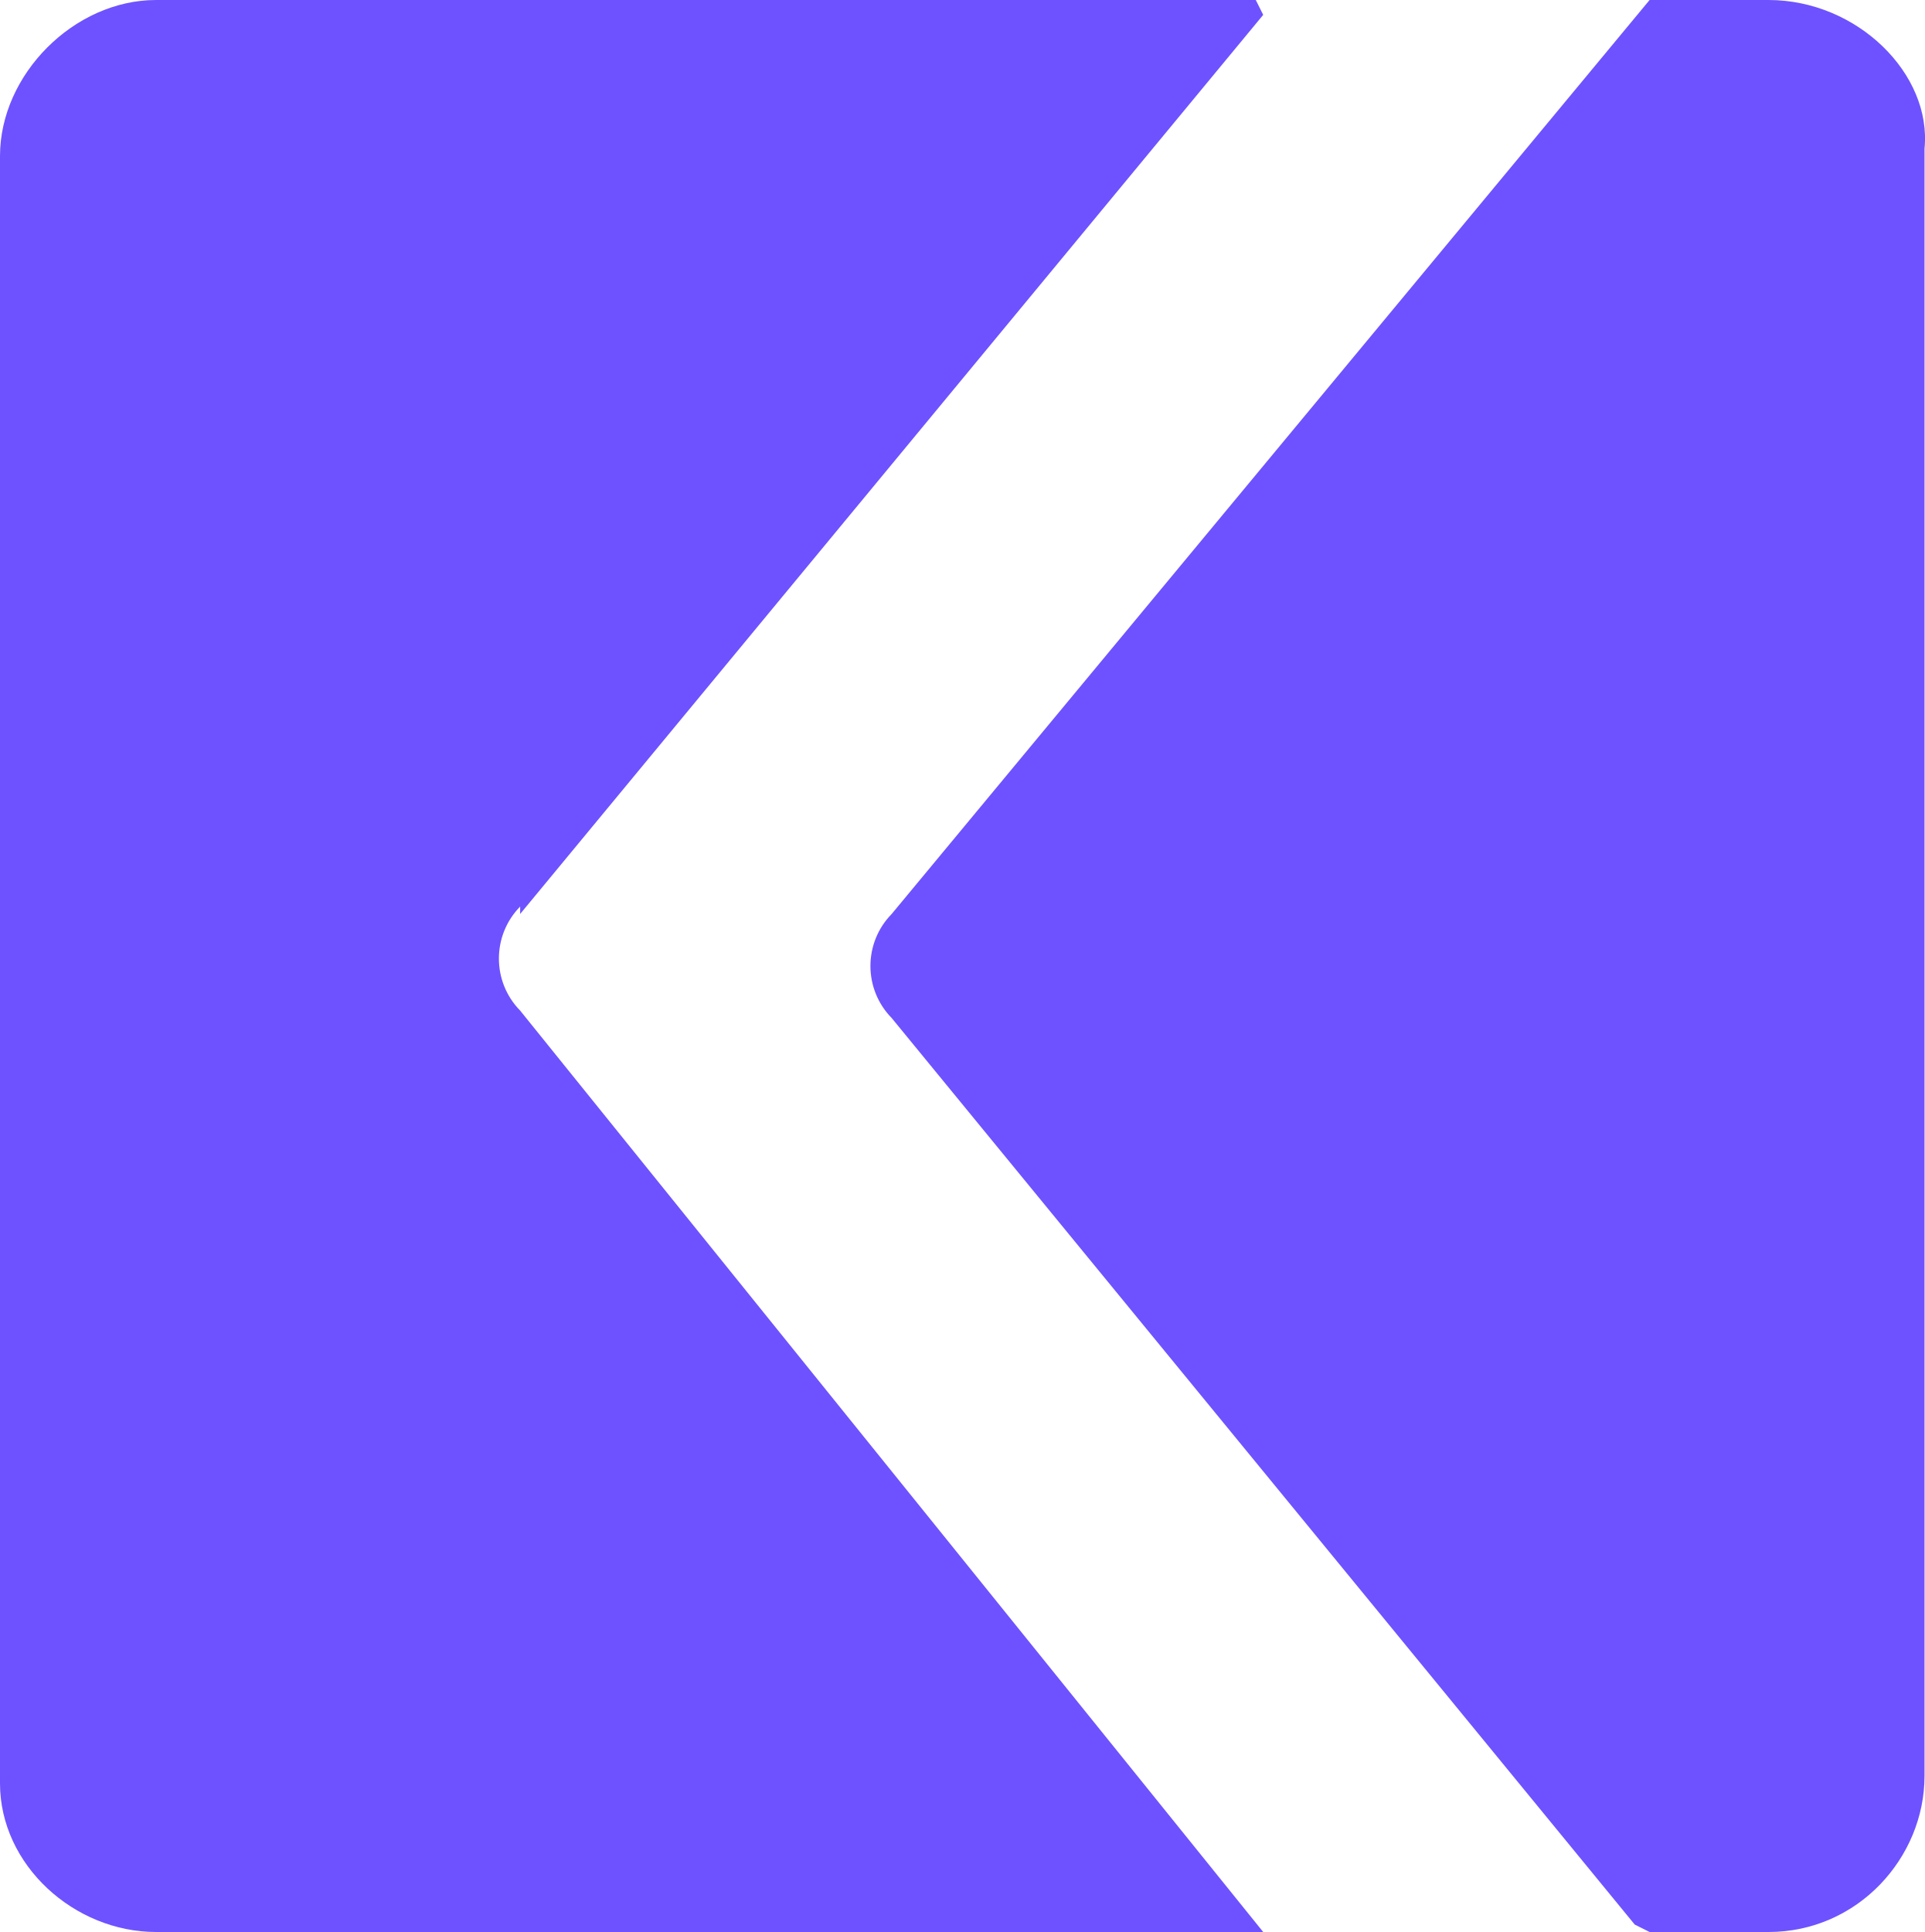
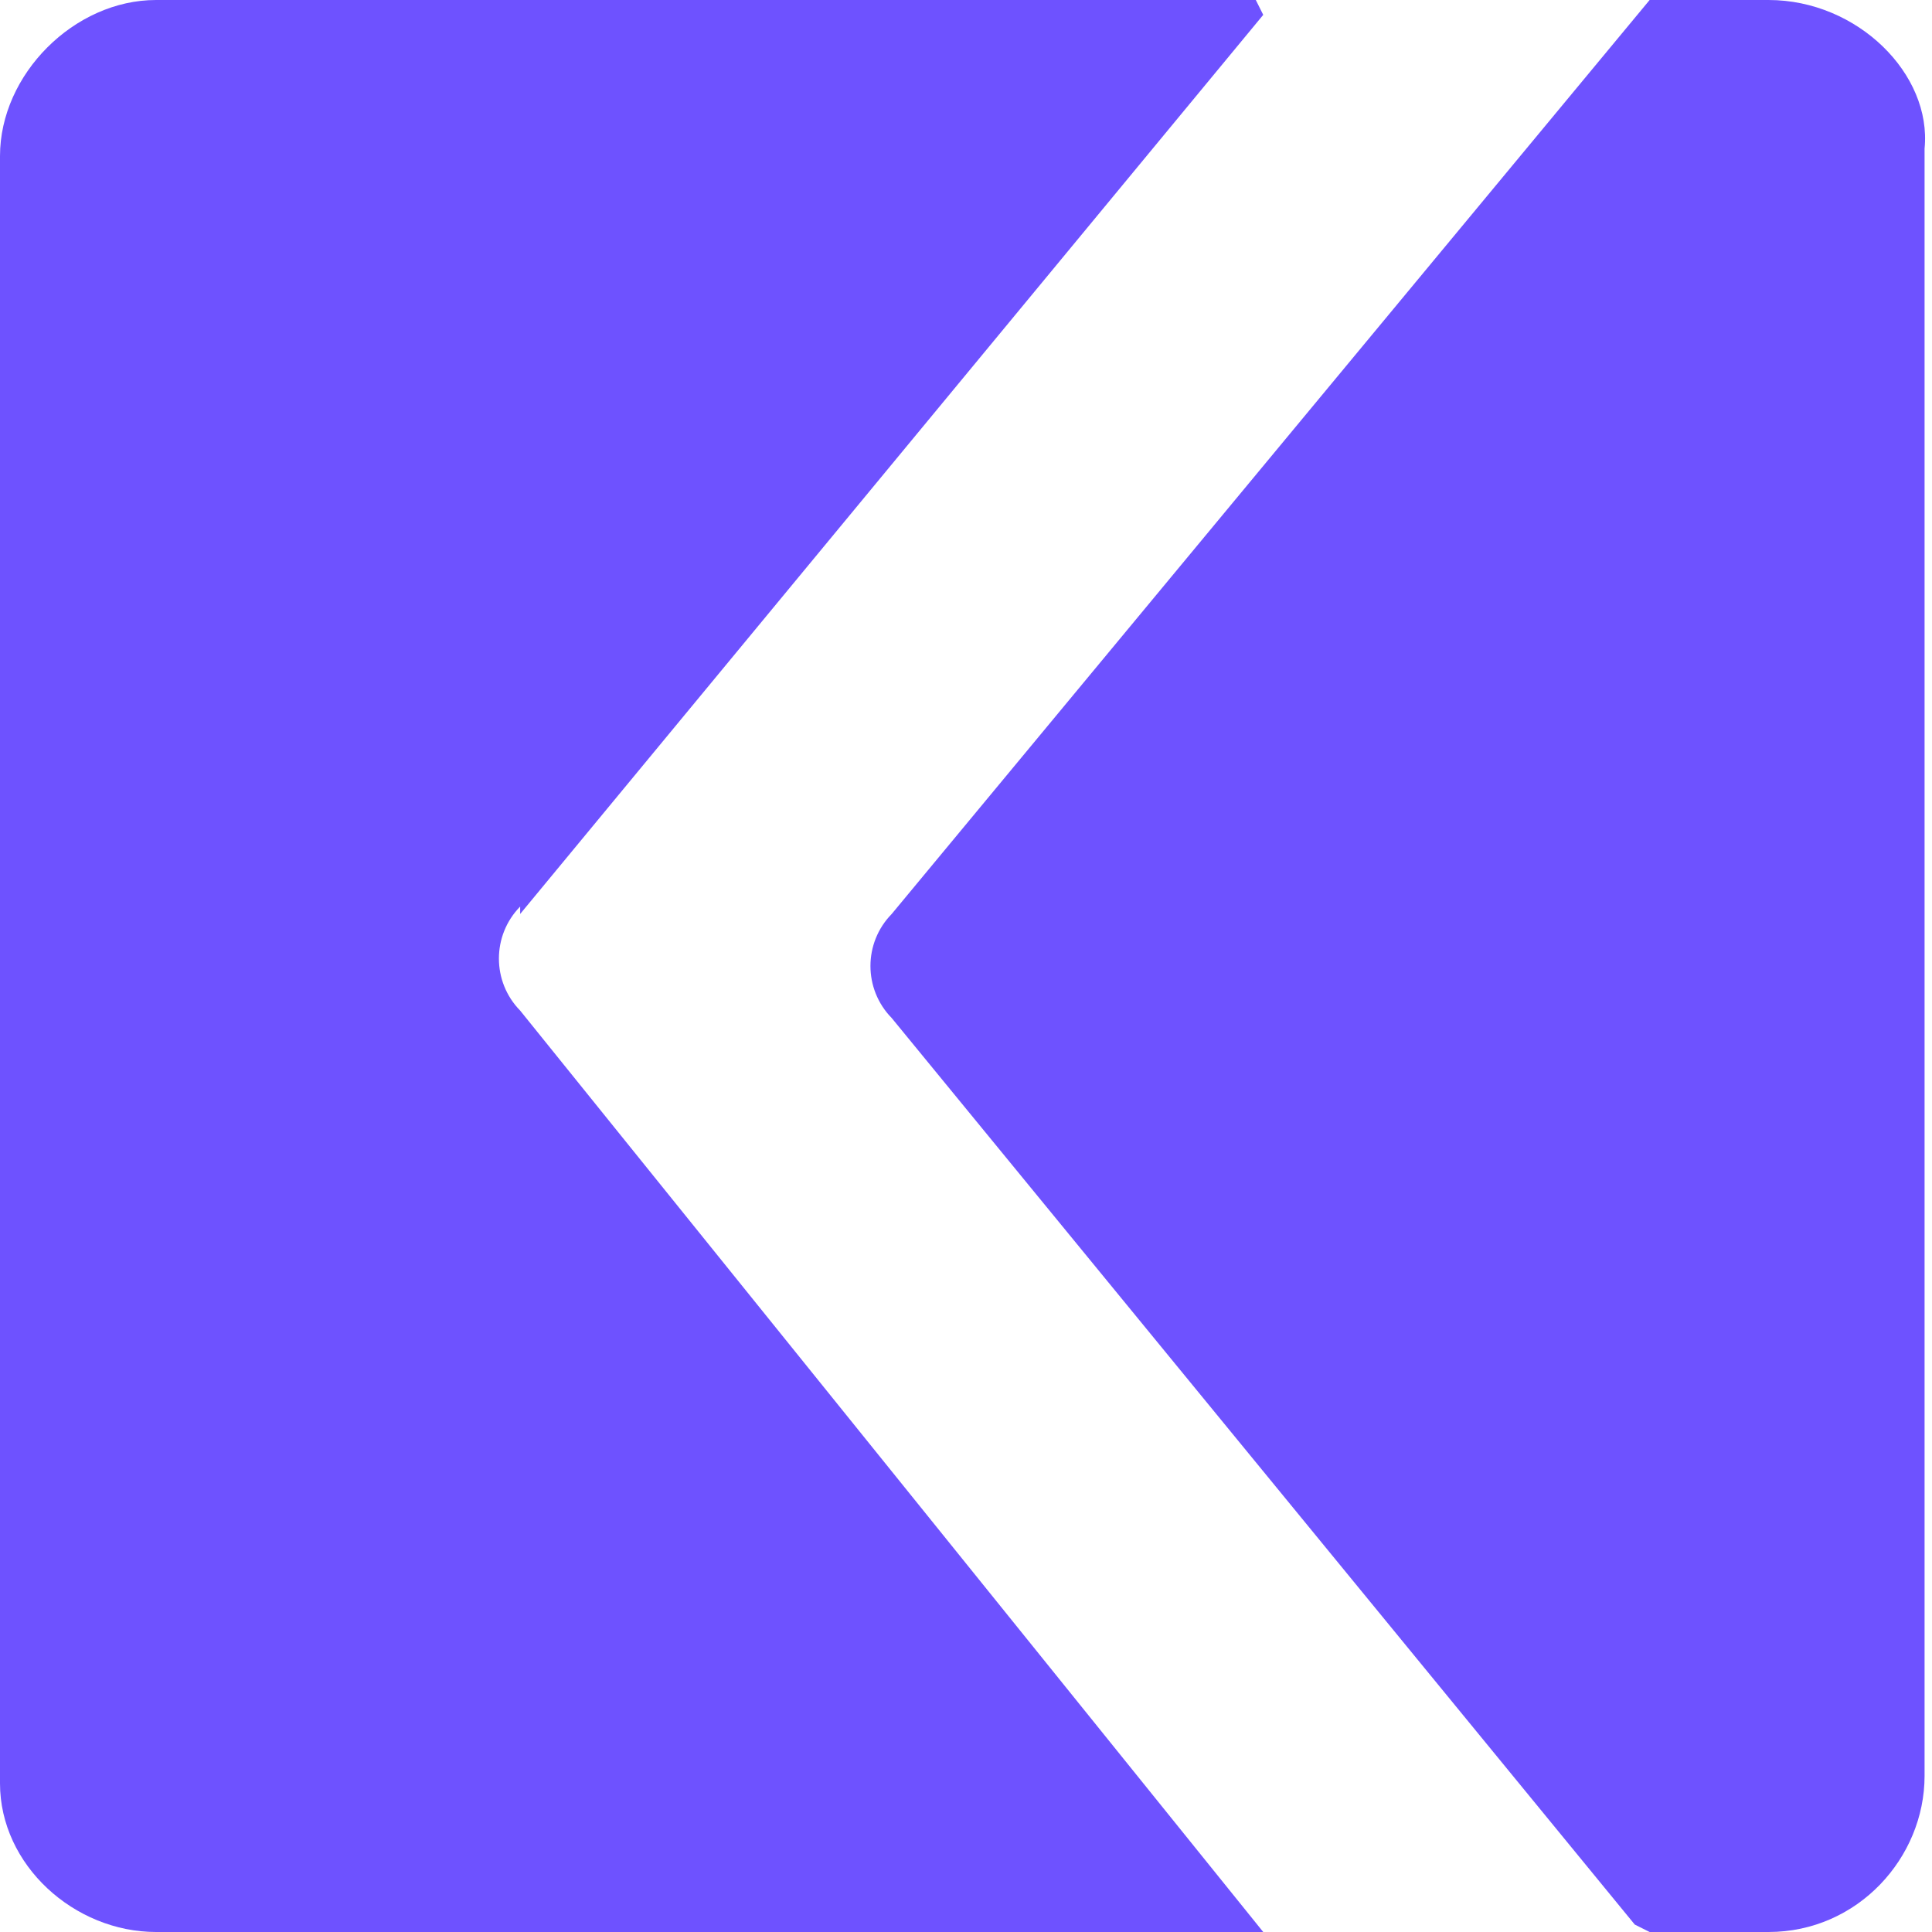
- <svg xmlns="http://www.w3.org/2000/svg" fill="none" viewBox="0 0 25.9 26">
+ <svg xmlns="http://www.w3.org/2000/svg" viewBox="0 0 26 26">
  <path fill="#6e52ff" d="M22.2 26h1.6c1.2 0 2.1-1 2.1-2.1V2c.1-1-.9-2-2.1-2h-1.6L12 12.3a1 1 0 0 0 0 1.4l10 12.2z" />
  <path fill="#6e52ff" d="M7 12.3 17 .2l-.1-.2H2.1C1 0 0 1 0 2.1V24c0 1.1 1 2 2.1 2H17s.1 0 0 0L7 13.6a1 1 0 0 1 0-1.4z" />
</svg>
